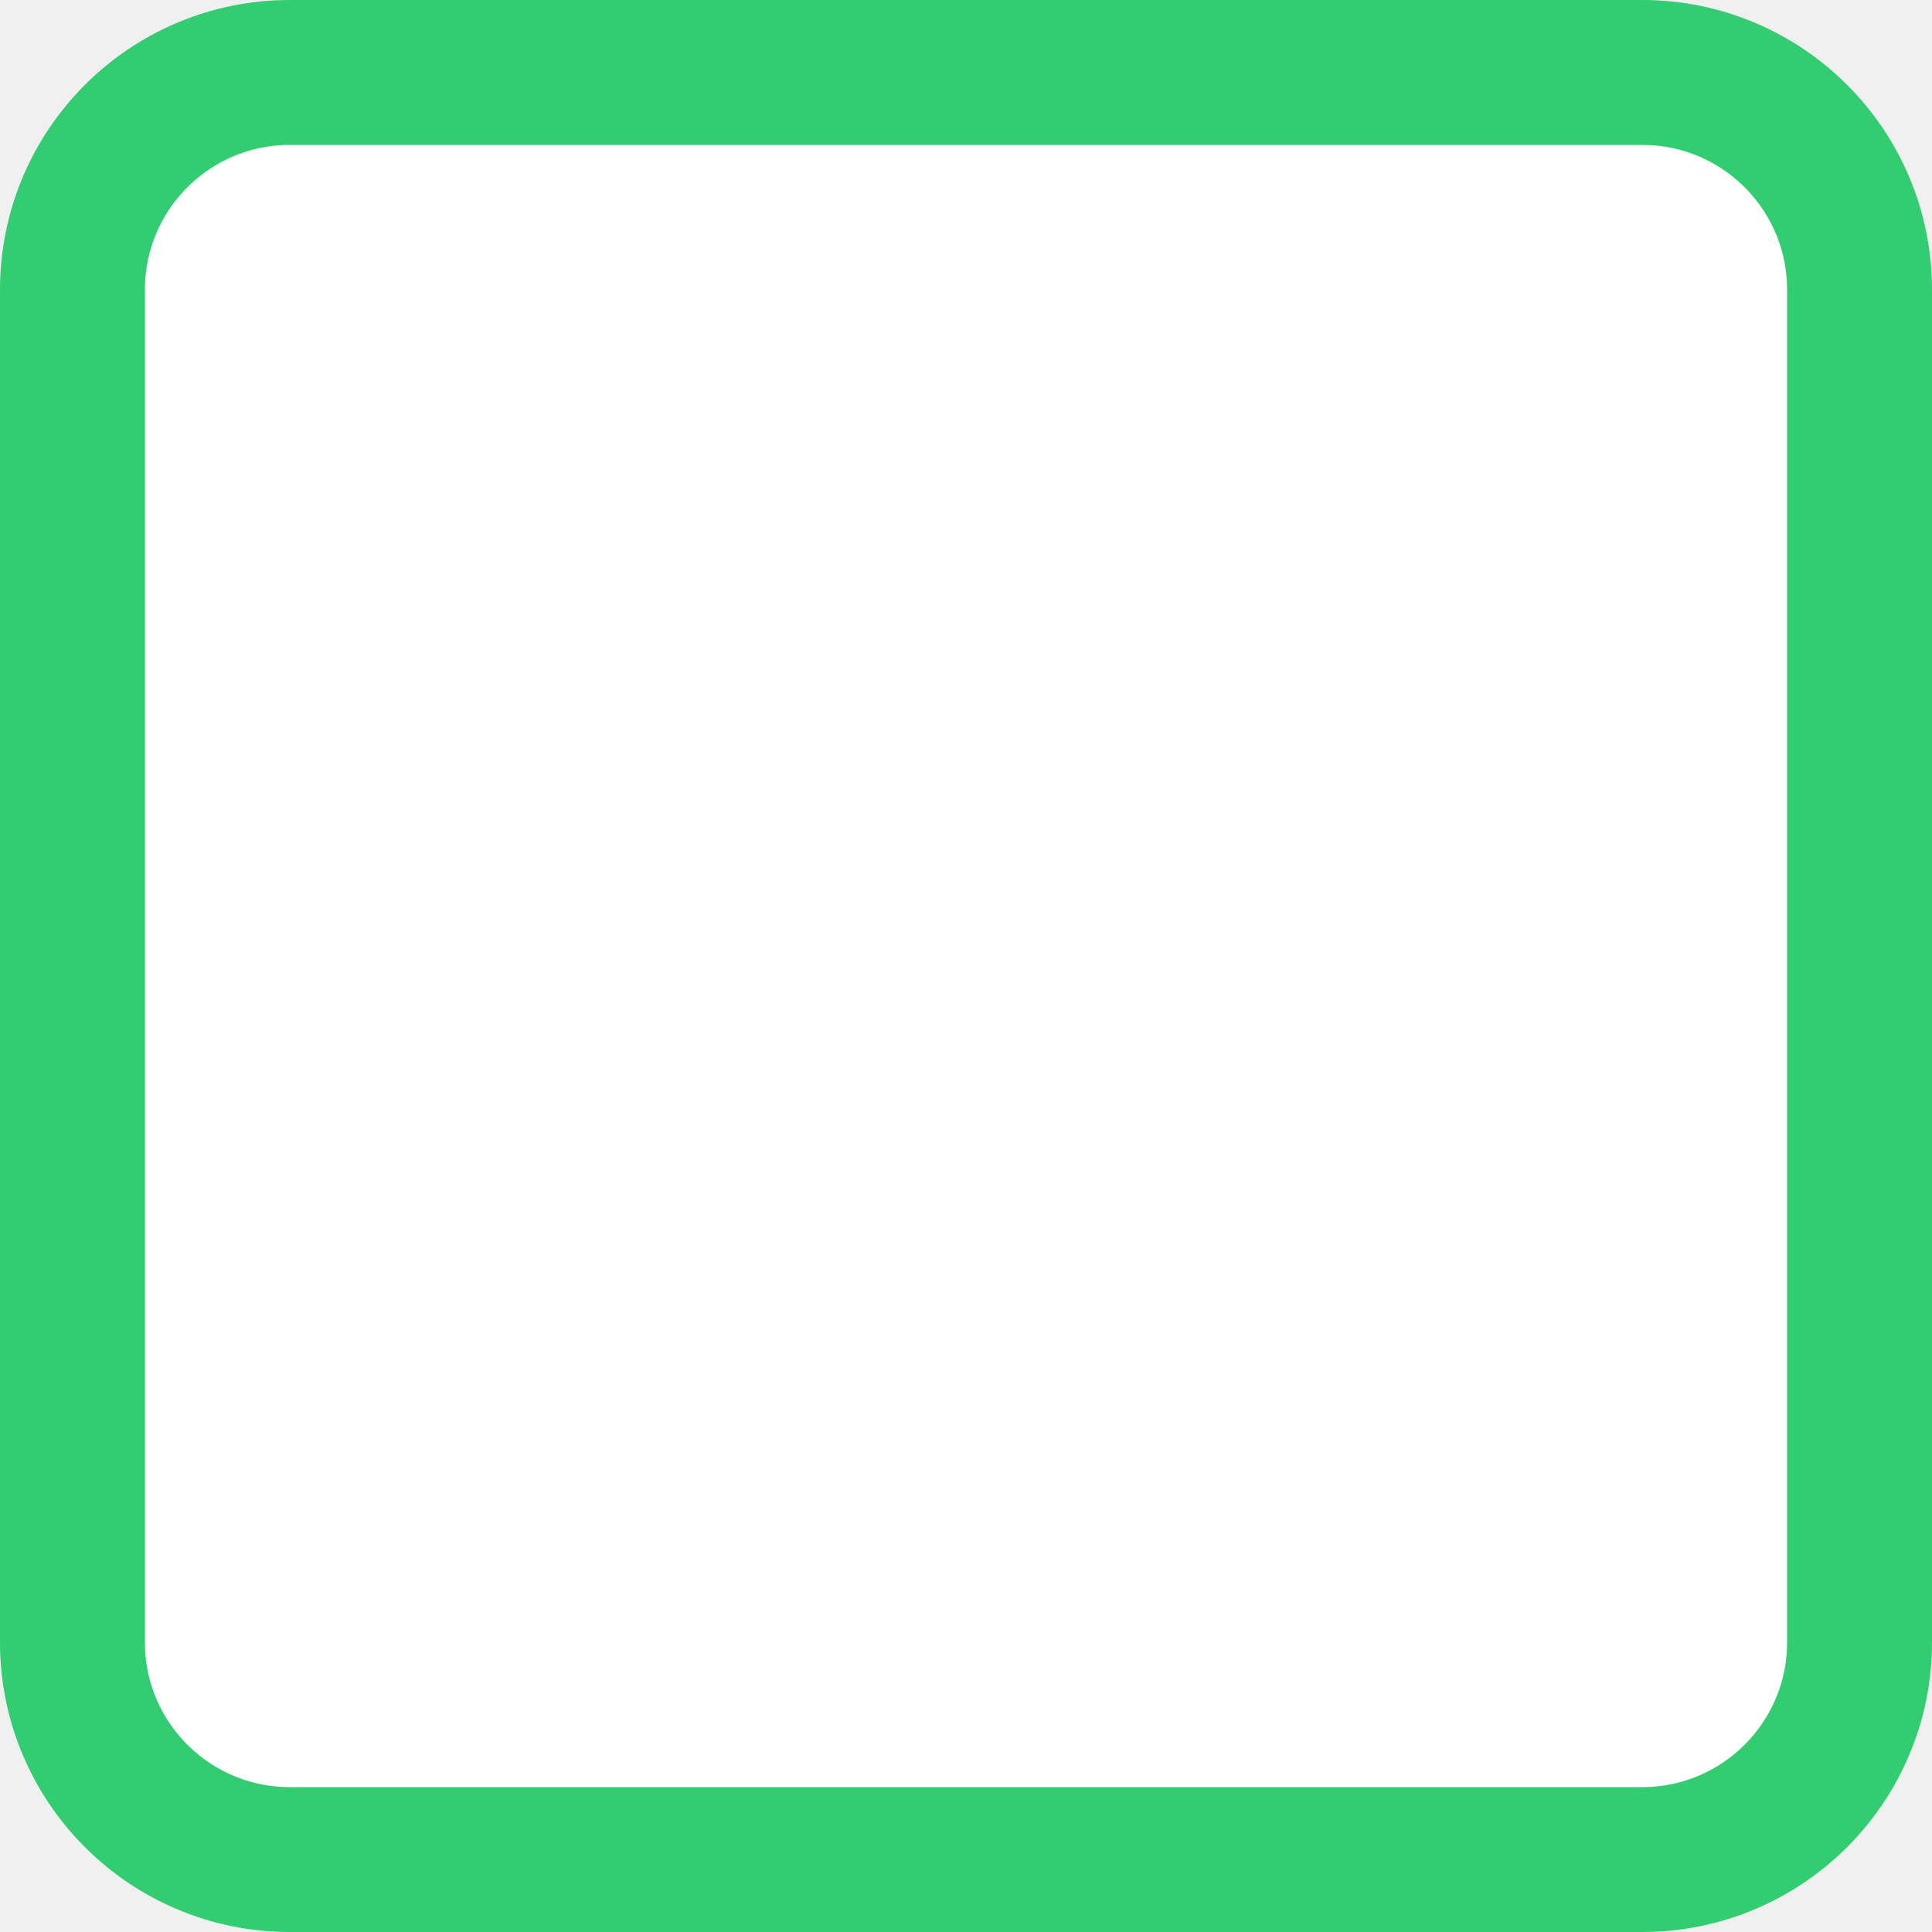
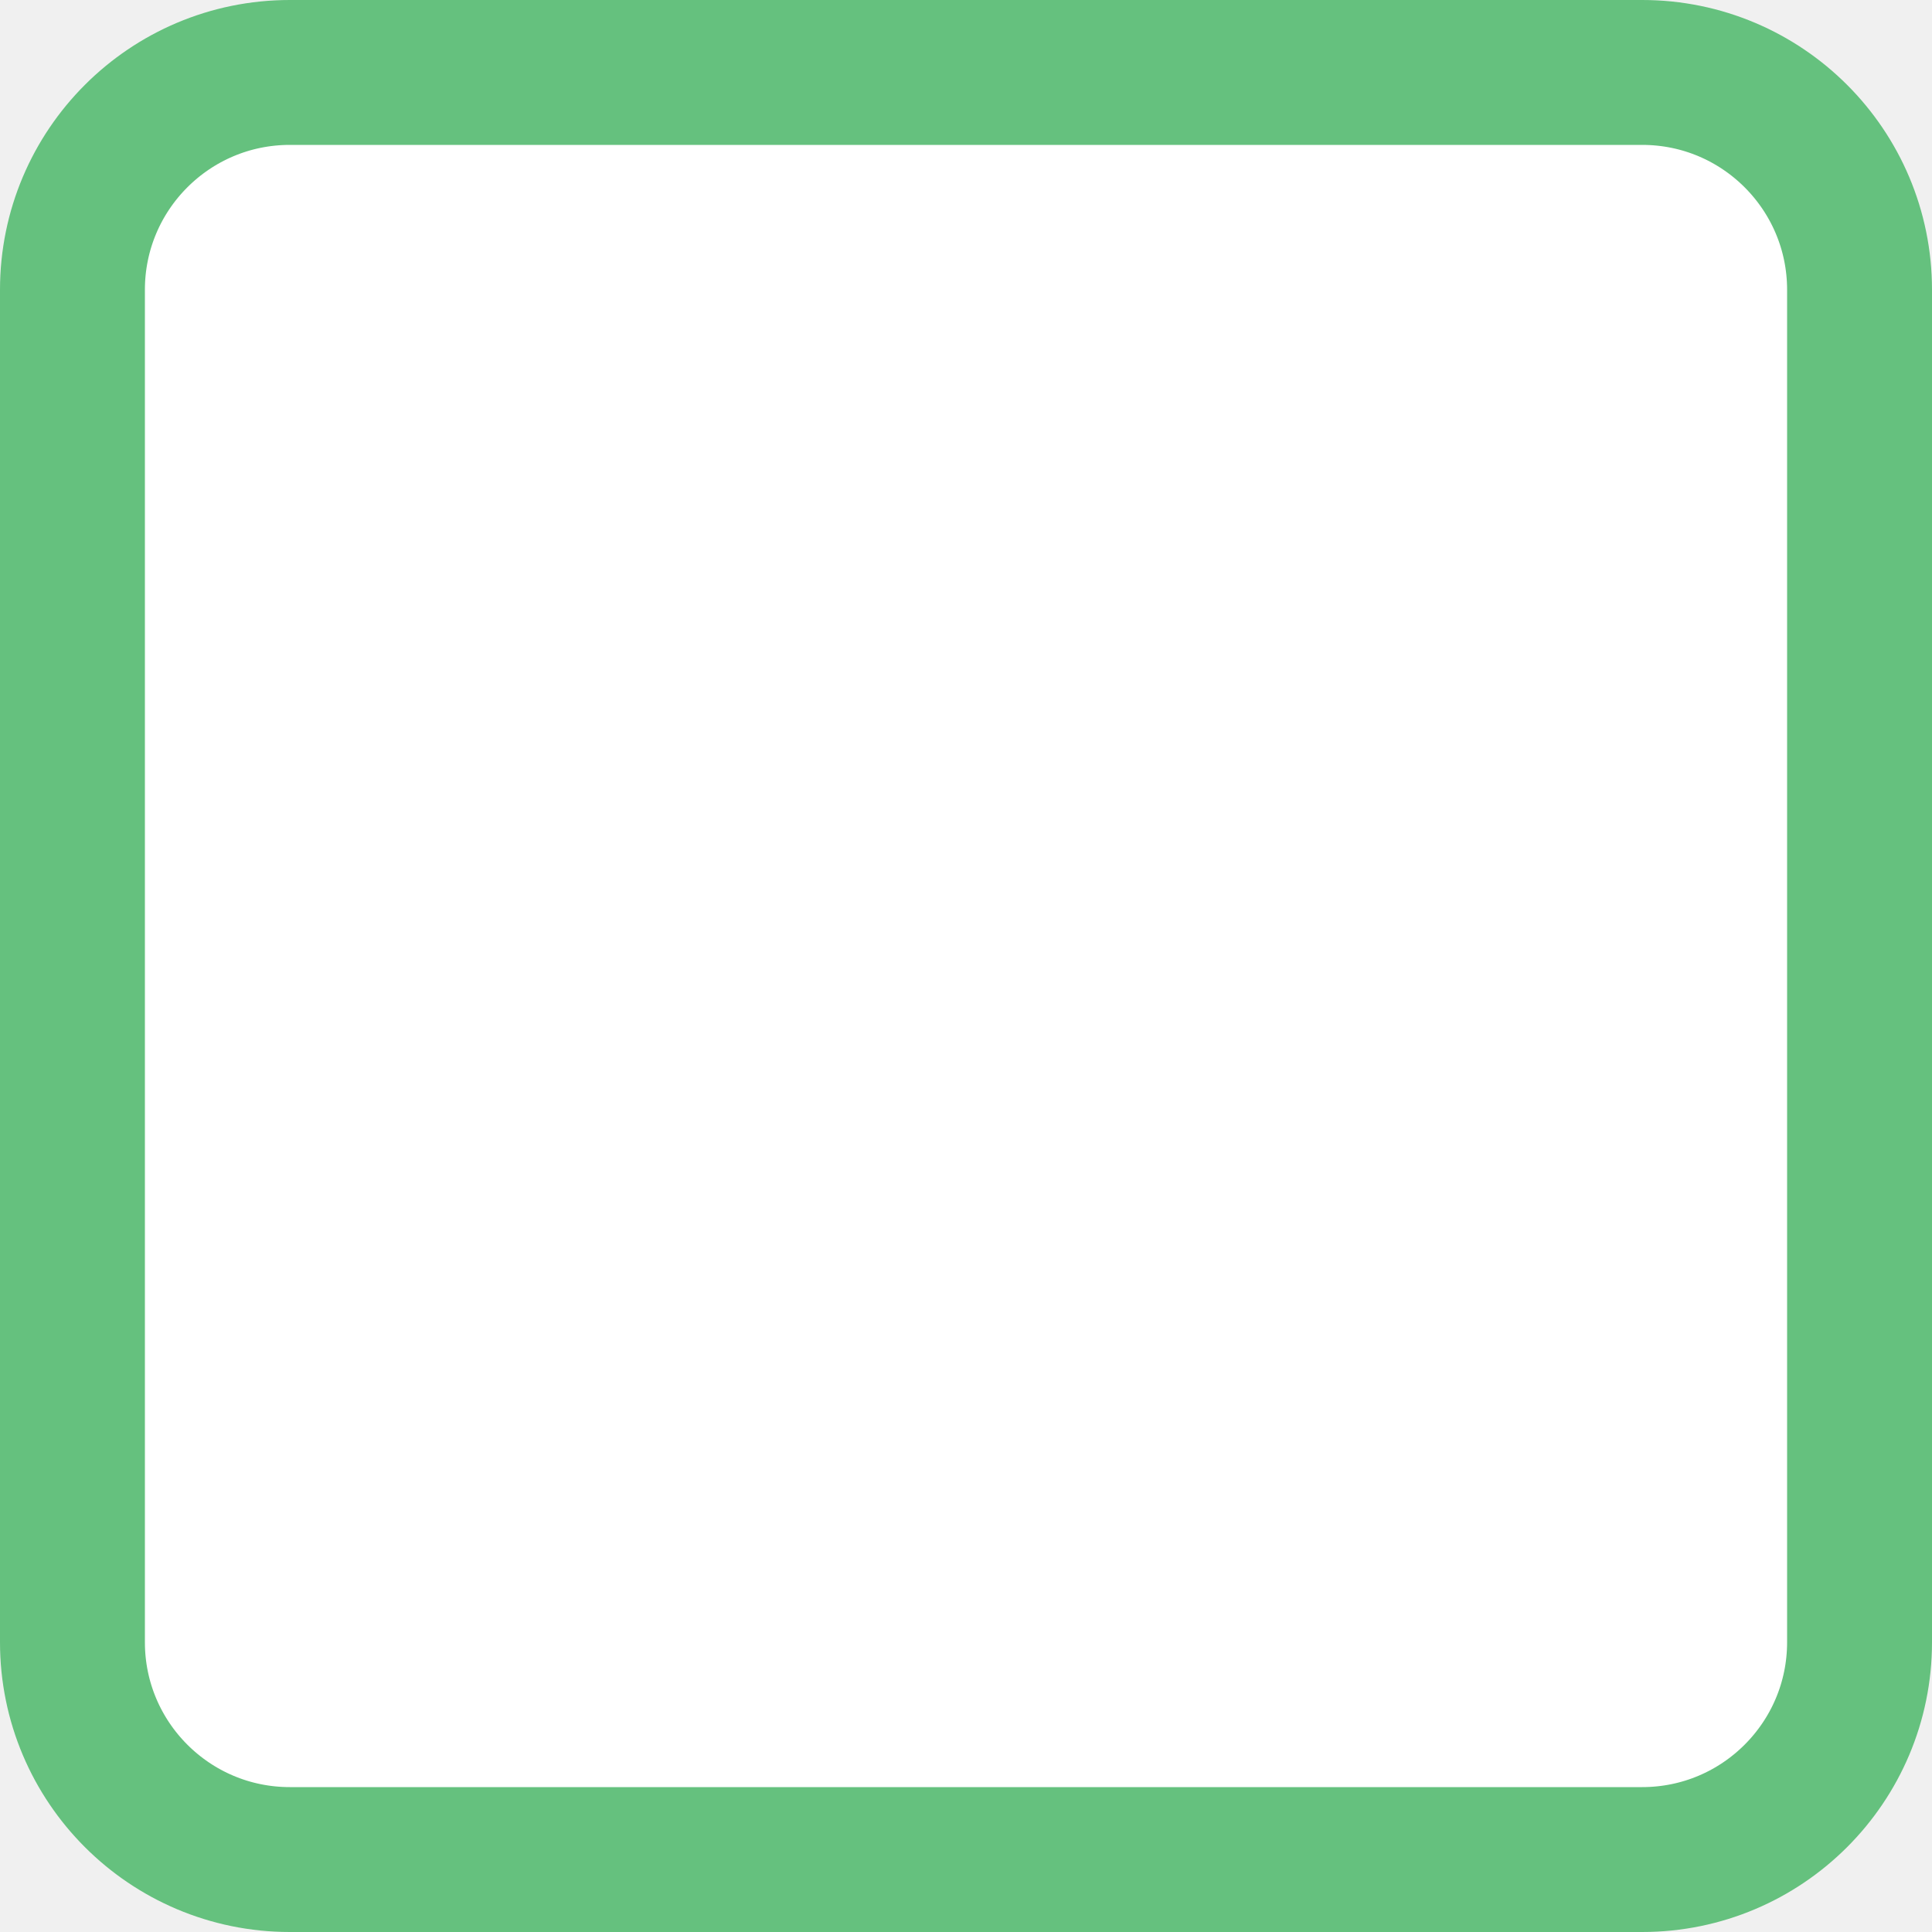
<svg xmlns="http://www.w3.org/2000/svg" width="20" height="20" viewBox="0 0 20 20" fill="none">
-   <rect x="0.75" y="0.75" width="18.5" height="18.5" rx="2.25" fill="white" stroke="#32cd71" stroke-width="1.5" />
+   <rect x="0.75" y="0.75" width="18.5" height="18.5" rx="2.25" fill="white" stroke="#65C17E" stroke-width="1.5" />
</svg>
